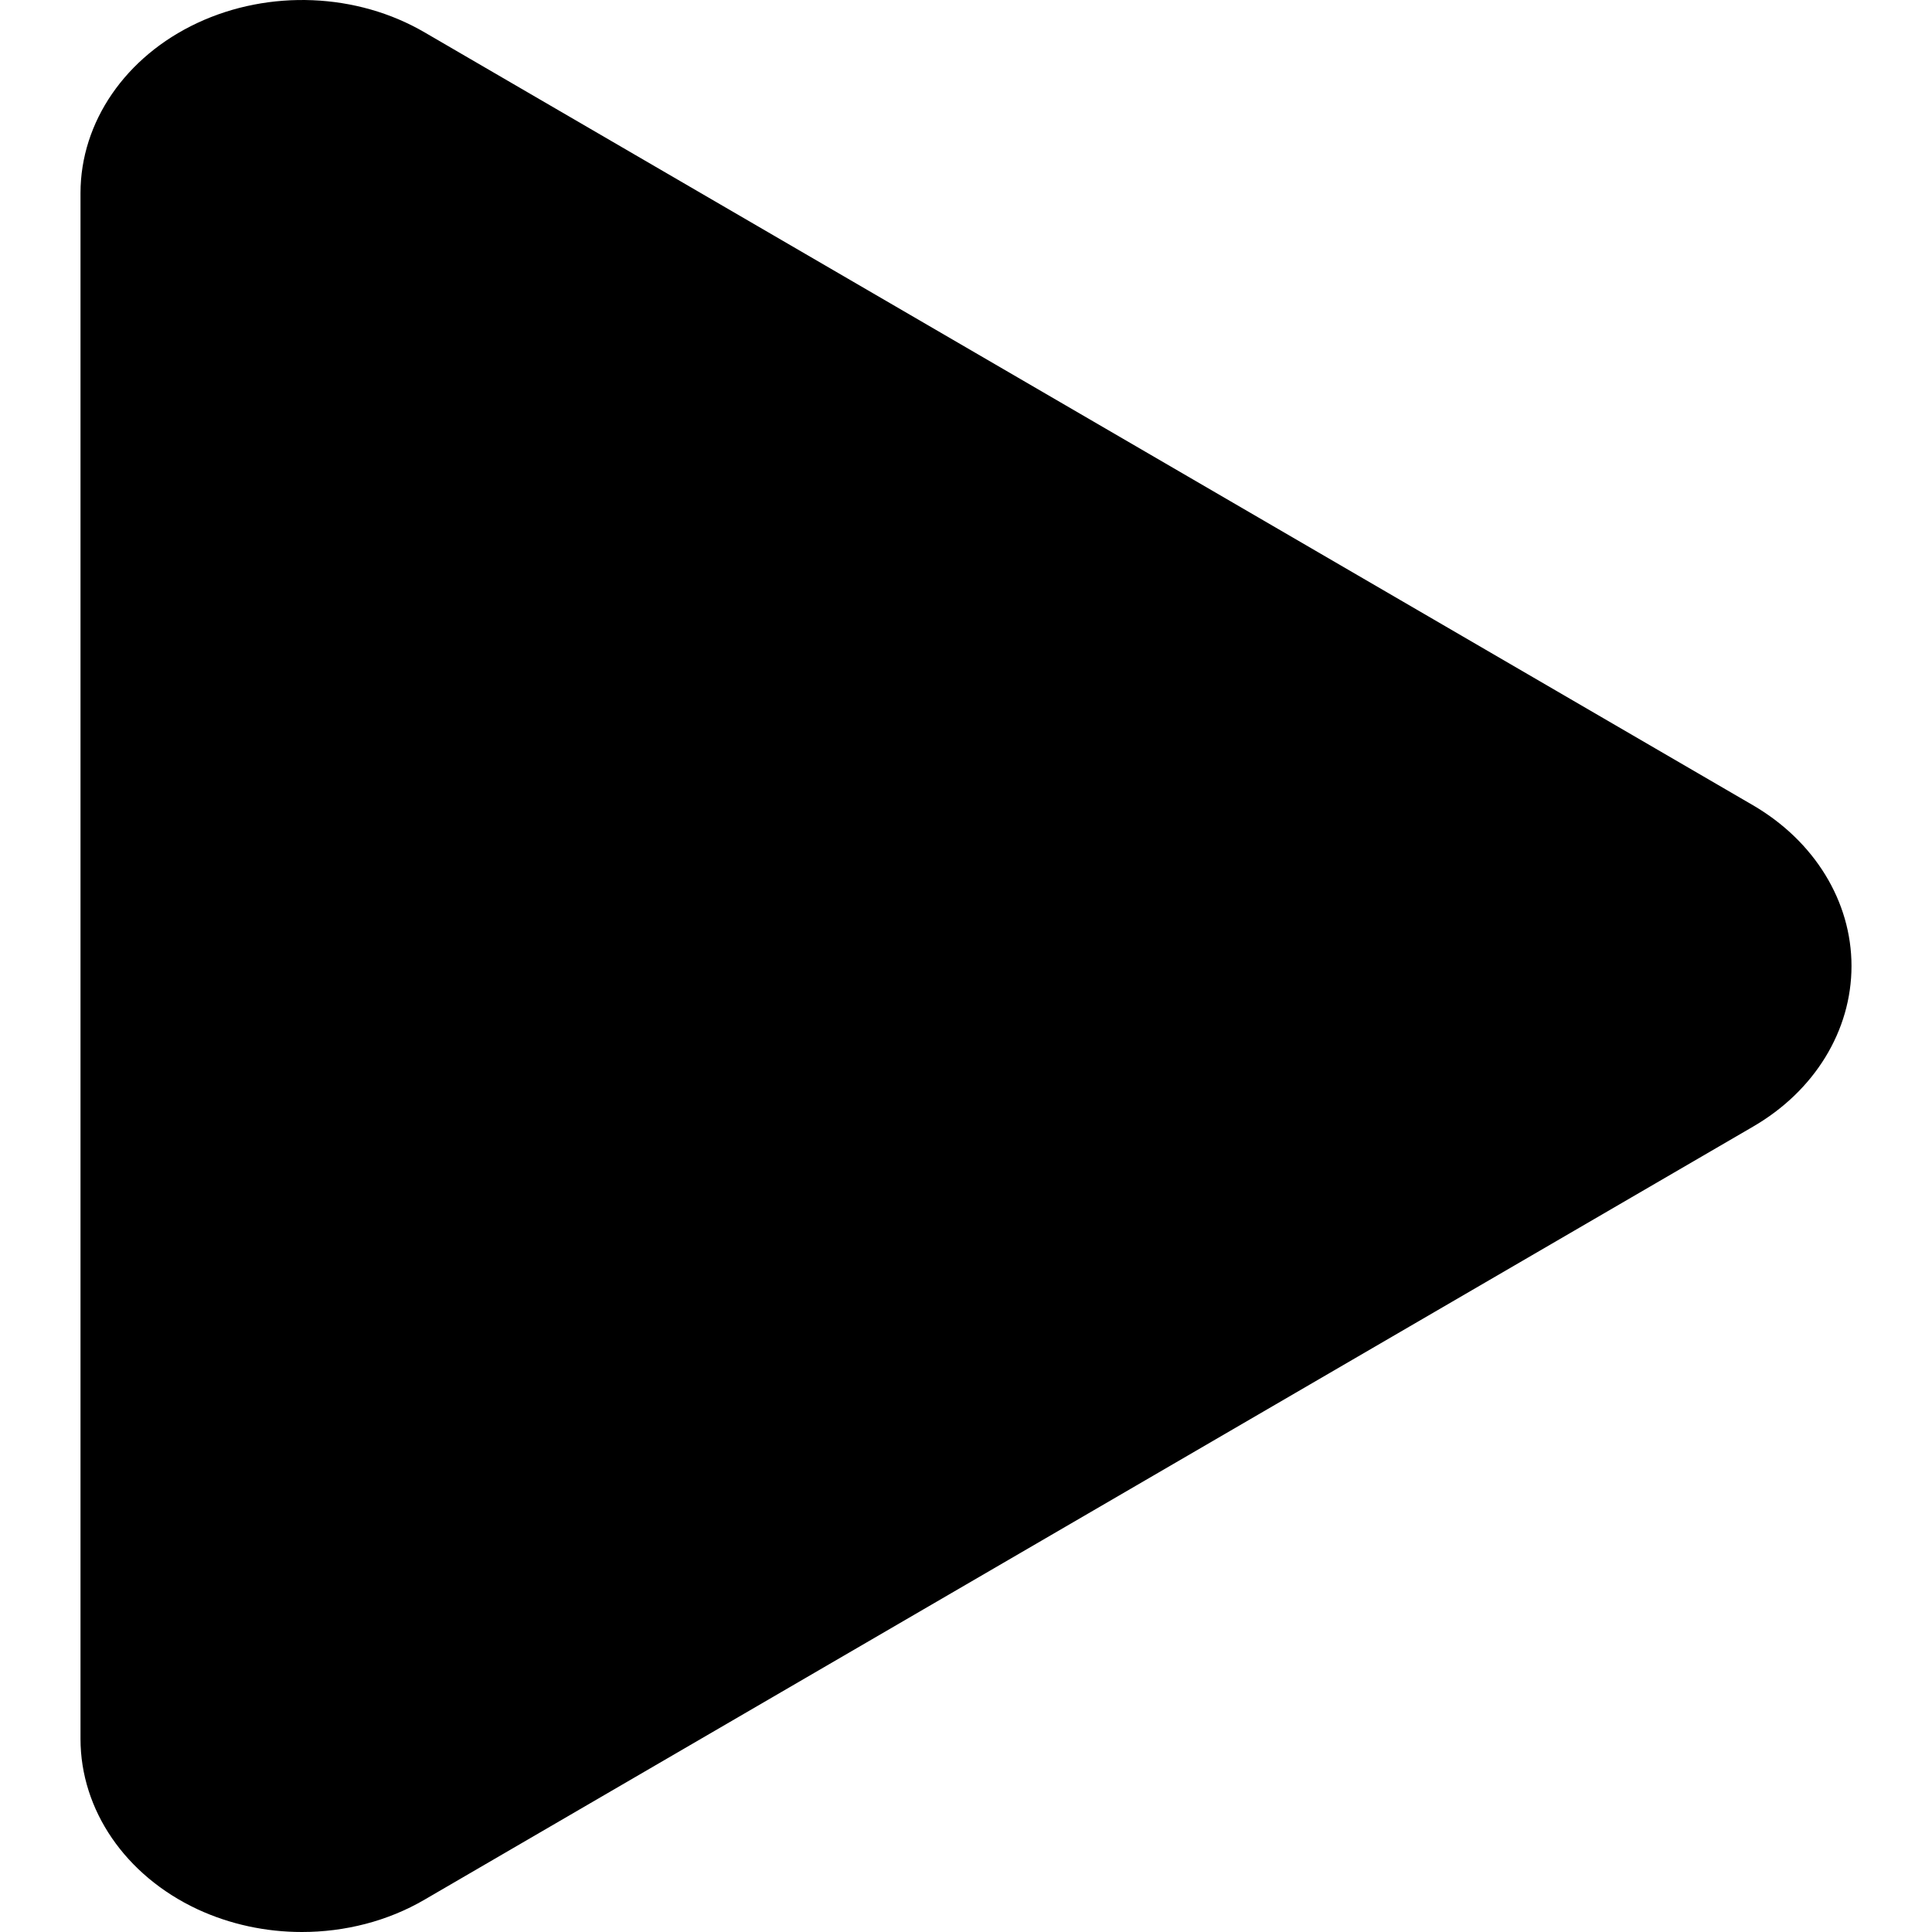
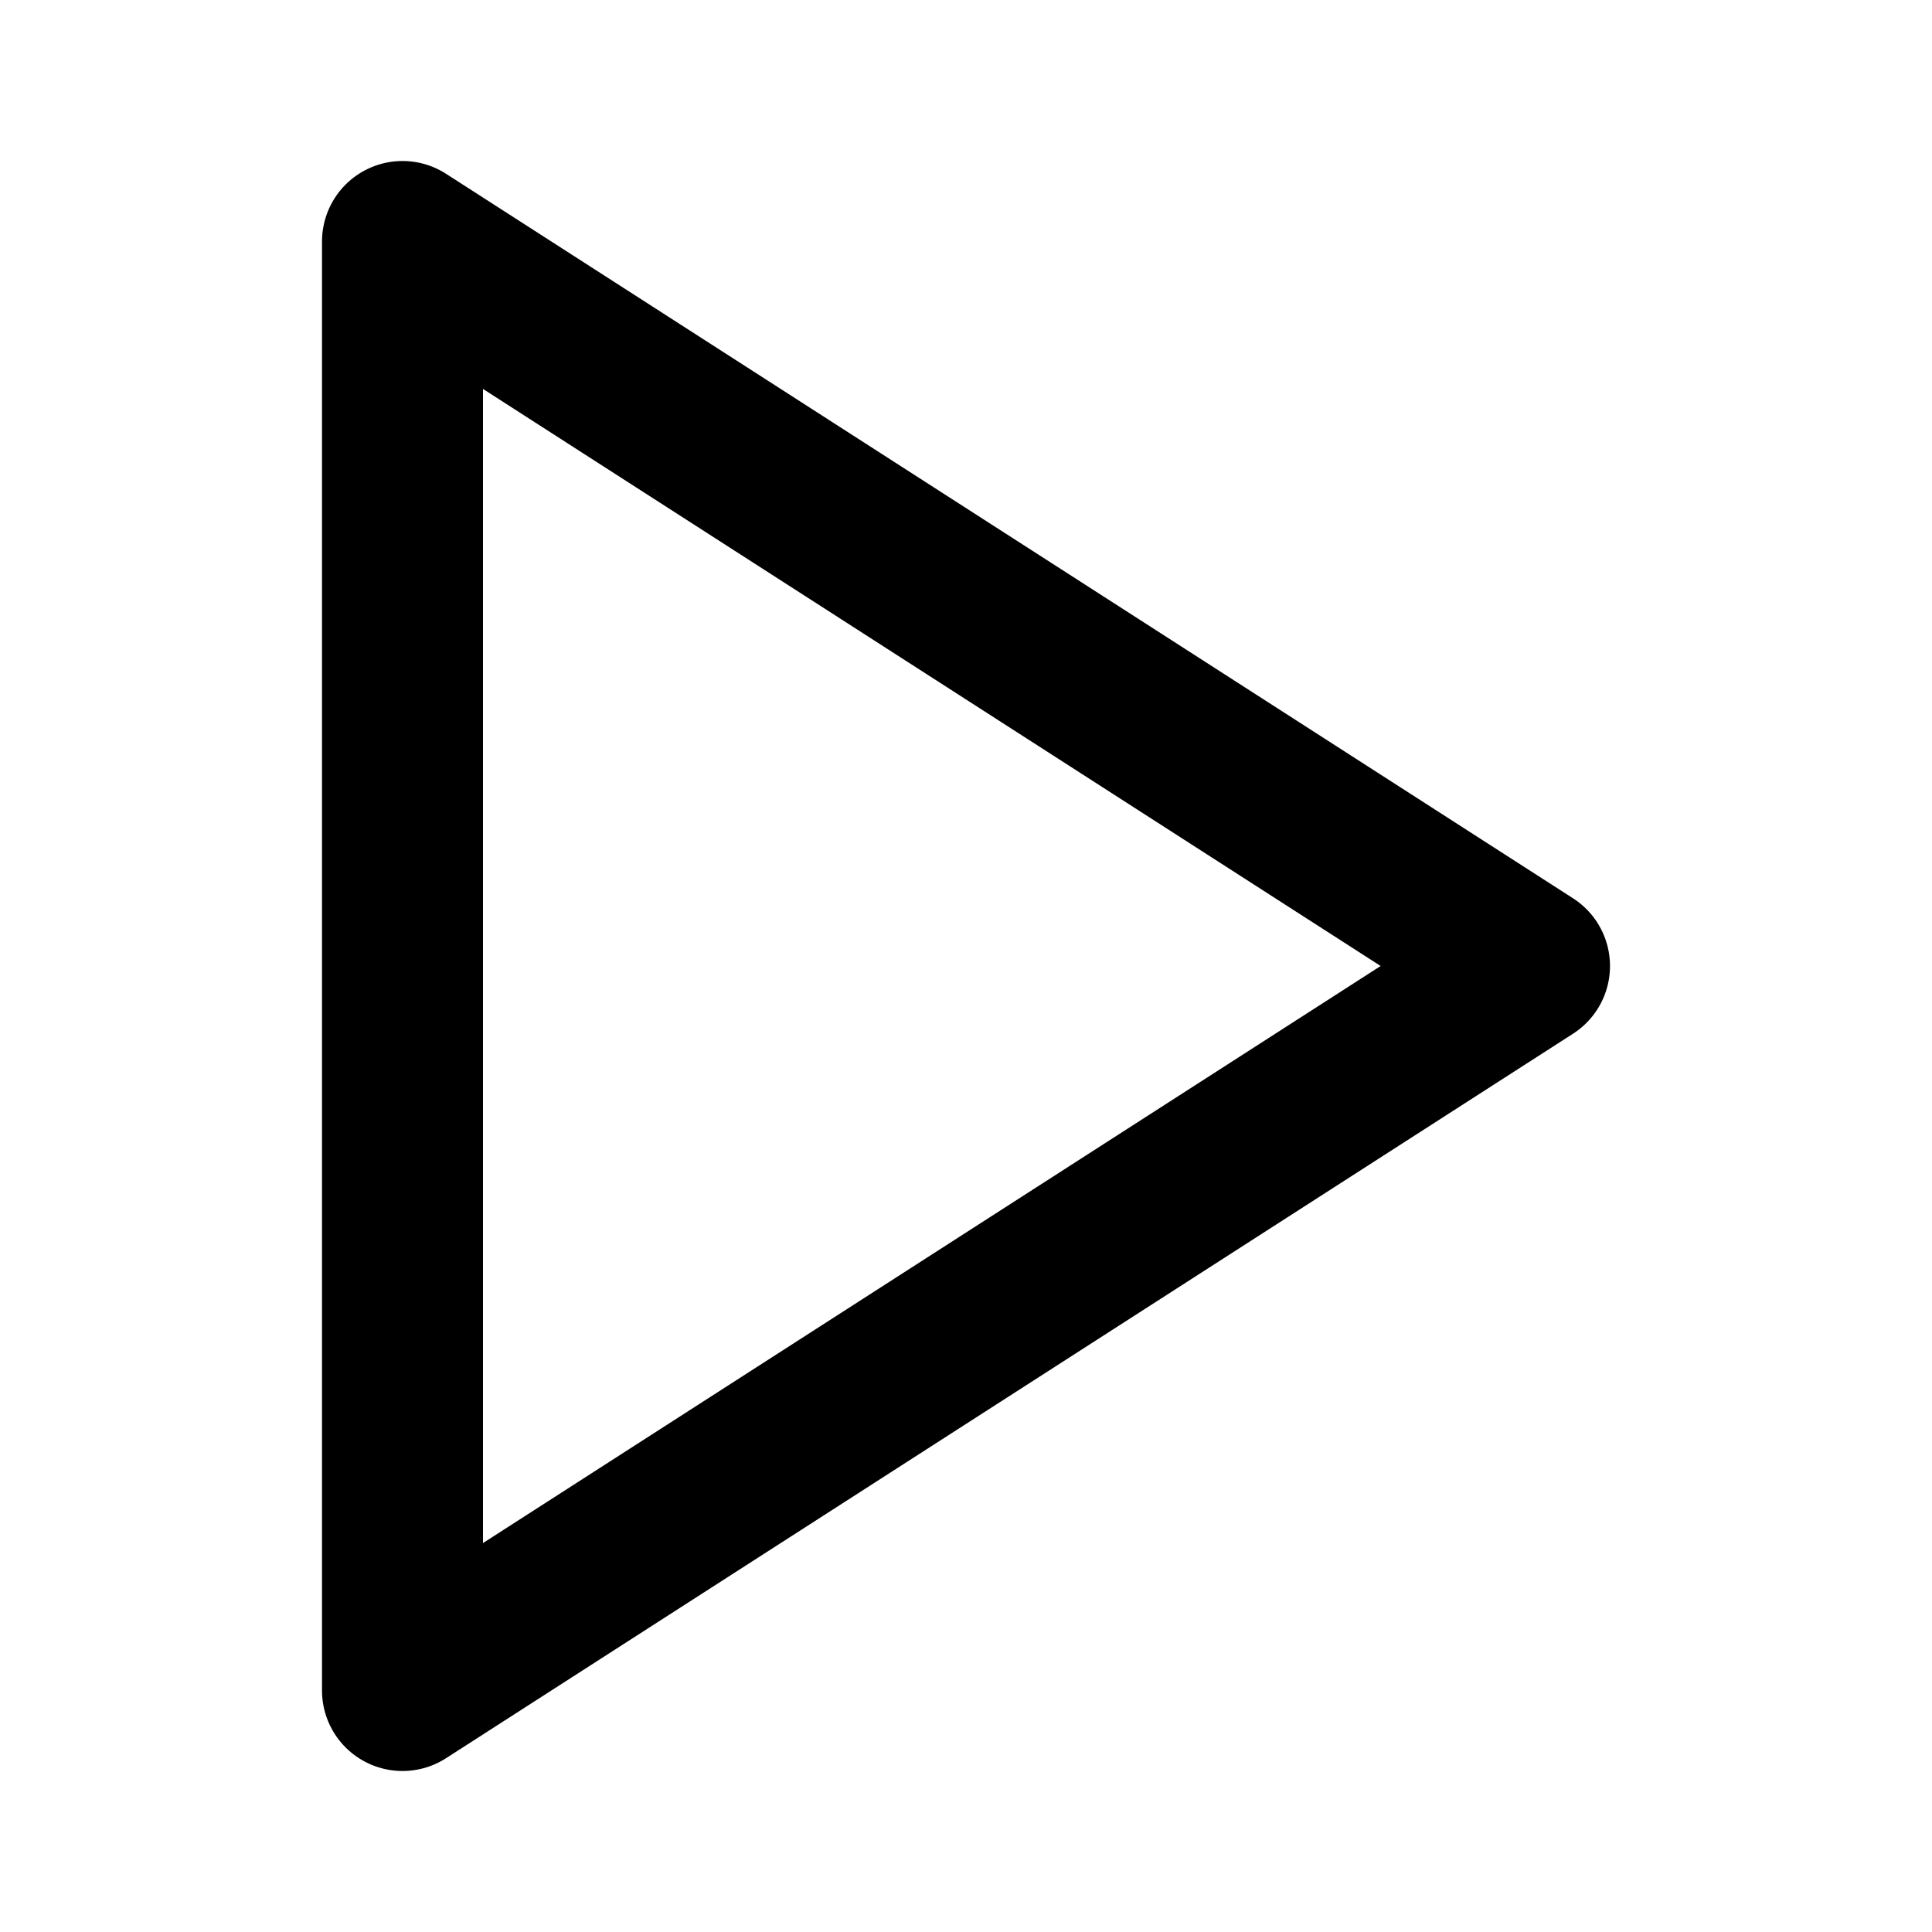
- <svg xmlns="http://www.w3.org/2000/svg" width="24" height="24" viewBox="0 0 24 24" fill="none">
-   <path fill-rule="evenodd" clip-rule="evenodd" d="M2.452 23.717C1.558 23.299 1 22.486 1 21.6L1 2.399C1 1.516 1.558 0.703 2.452 0.285C3.346 -0.133 4.435 -0.089 5.276 0.403L21.776 10.003C22.541 10.449 23 11.198 23 12C23 12.804 22.541 13.553 21.776 13.996L5.276 23.597C4.817 23.866 4.284 24 3.75 24C3.304 24 2.859 23.906 2.452 23.717Z" fill="currentColor" />
+ <svg xmlns="http://www.w3.org/2000/svg" width="24" height="24" viewBox="0 0 24 24" fill="none" stroke="currentColor" stroke-width="2" stroke-linecap="round" stroke-linejoin="round" class="feather feather-play">
+   <polygon points="5 3 19 12 5 21 5 3" />
</svg>
